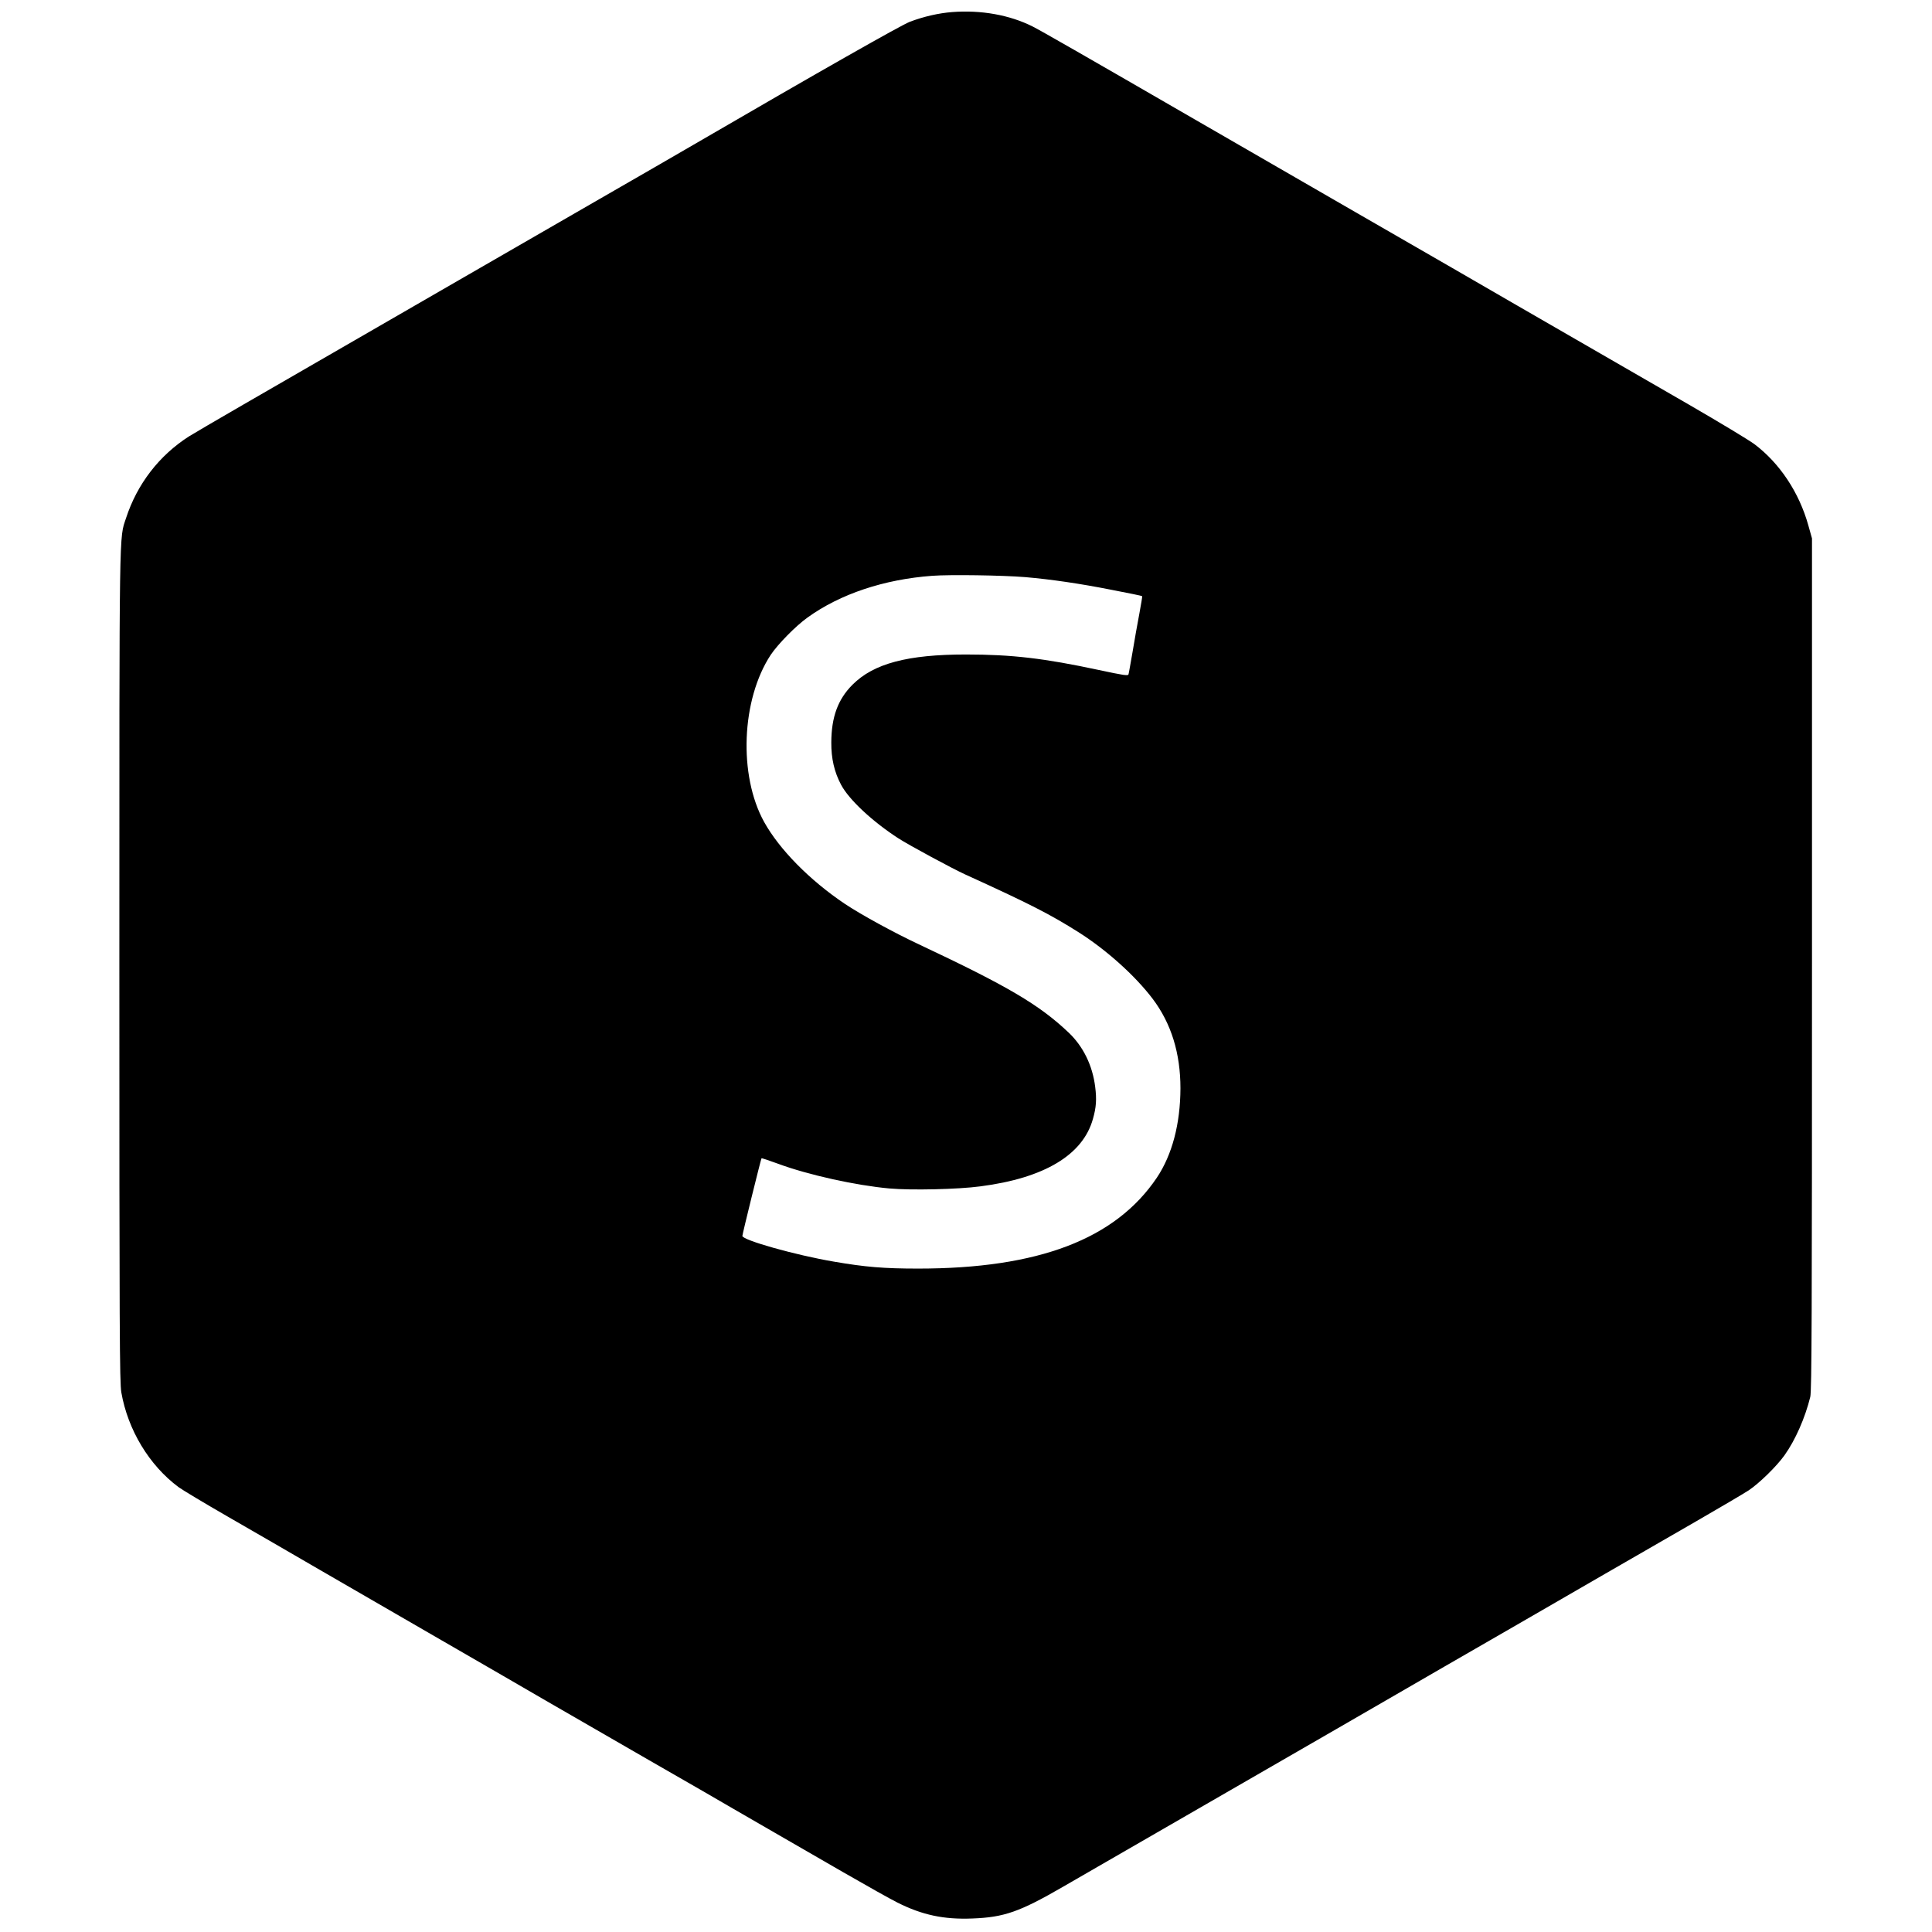
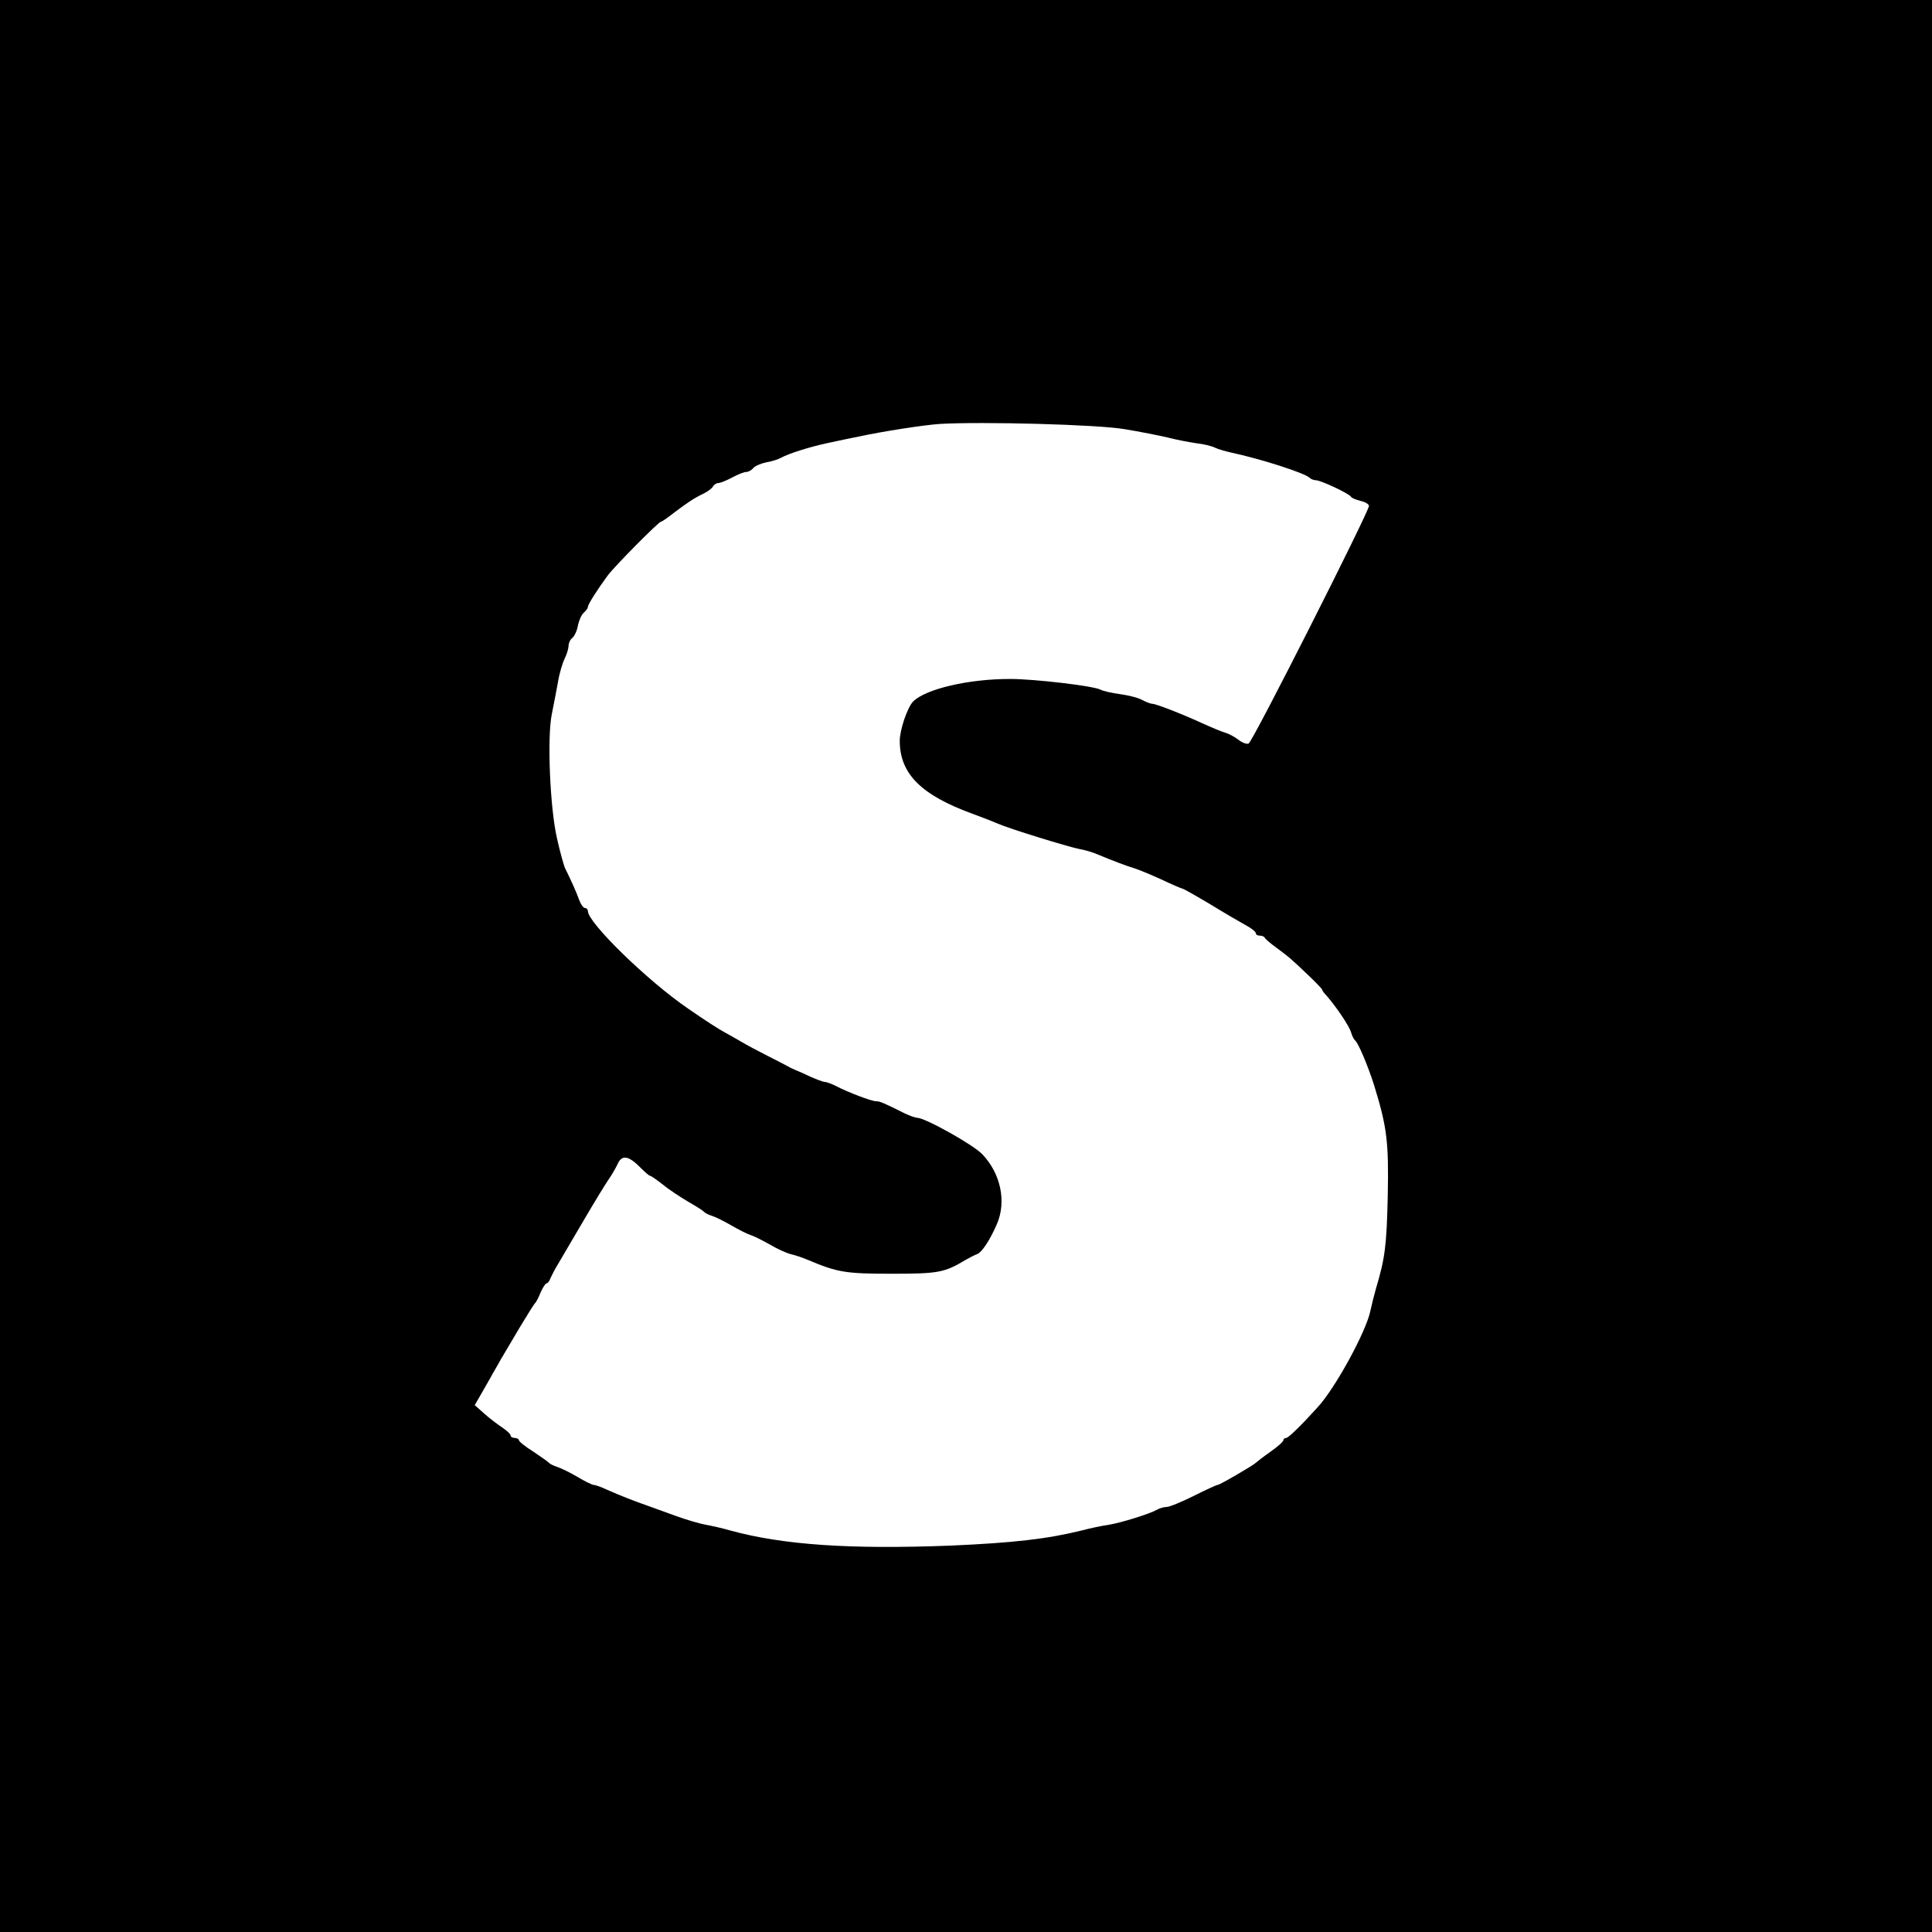
- <svg xmlns="http://www.w3.org/2000/svg" version="1.0" width="1473pt" height="1473pt" viewBox="0 0 1473 1473" preserveAspectRatio="xMidYMid meet">
-   <g transform="translate(0,1473) scale(0.1,-0.1)" fill="#000000" stroke="none">
-     <path d="M7260 14638 c-104 -8 -217 -34 -323 -74 -69 -27 -667 -366 -1652 -939 -115 -67 -435 -252 -710 -410 -275 -159 -761 -439 -1080 -623 -929 -536 -1262 -729 -1642 -948 -197 -114 -382 -222 -412 -241 -228 -146 -395 -363 -480 -623 -53 -162 -51 4 -51 -3411 0 -2804 2 -3176 15 -3255 50 -286 212 -555 436 -722 30 -22 200 -124 379 -227 179 -103 494 -285 700 -405 206 -119 623 -360 925 -535 303 -175 663 -383 800 -463 138 -80 489 -282 780 -450 292 -167 582 -335 645 -372 63 -37 205 -119 315 -182 110 -63 346 -200 525 -303 179 -103 364 -207 413 -231 187 -94 353 -130 571 -121 242 9 361 51 691 242 94 54 213 123 265 153 365 211 1103 637 1820 1050 129 74 314 181 410 237 96 56 283 164 415 240 132 76 382 220 555 320 402 233 933 539 1360 785 184 106 365 213 402 237 81 54 213 183 273 267 83 116 158 287 197 446 11 45 13 631 13 3300 l0 3245 -28 100 c-70 250 -217 472 -410 618 -40 30 -265 166 -502 303 -740 427 -980 565 -1310 756 -176 102 -729 422 -1230 710 -500 289 -1054 608 -1230 710 -811 469 -1179 680 -1232 706 -175 88 -393 127 -613 110z m555 -4308 c198 -17 417 -49 660 -97 127 -24 231 -46 233 -48 2 -2 -8 -63 -22 -137 -14 -73 -37 -203 -51 -288 -15 -85 -28 -162 -31 -171 -3 -13 -35 -8 -227 33 -416 89 -661 118 -1012 118 -446 0 -704 -69 -865 -230 -112 -112 -161 -247 -162 -440 -1 -122 23 -227 75 -324 61 -114 239 -280 437 -408 79 -51 410 -230 511 -276 488 -222 646 -303 863 -440 211 -134 430 -330 564 -507 142 -188 212 -415 212 -683 -1 -271 -63 -506 -180 -681 -316 -469 -903 -693 -1820 -693 -261 0 -405 12 -642 53 -294 50 -698 164 -698 196 0 14 141 585 146 592 2 2 59 -17 127 -42 229 -85 593 -165 847 -188 166 -15 525 -7 695 16 488 63 782 240 858 515 25 87 29 149 17 243 -20 163 -91 308 -201 413 -225 214 -467 356 -1143 674 -194 91 -442 227 -565 309 -268 180 -499 415 -615 624 -197 356 -174 933 50 1274 55 82 190 220 281 285 248 179 583 291 951 318 137 10 534 4 707 -10z" />
+ <svg xmlns="http://www.w3.org/2000/svg" version="1.0" width="700pt" height="700pt" viewBox="0 0 700 700" preserveAspectRatio="xMidYMid meet">
+   <g transform="translate(0,700) scale(0.1,-0.1)" fill="#000000" stroke="none">
+     <path d="M0 3500 l0 -3500 3500 0 3500 0 0 3500 0 3500 -3500 0 -3500 0 0 -3500z m4075 1945 c55 -9 125 -23 155 -30 30 -8 78 -17 105 -21 28 -3 58 -11 67 -16 10 -5 37 -13 60 -18 111 -24 265 -74 283 -91 5 -5 15 -9 23 -9 17 0 120 -48 127 -60 3 -5 19 -11 35 -15 17 -4 30 -12 30 -18 0 -21 -422 -856 -436 -861 -7 -3 -23 3 -36 13 -13 10 -34 22 -48 26 -14 4 -52 20 -85 35 -74 34 -167 70 -180 70 -6 0 -22 6 -37 14 -14 8 -50 17 -80 21 -29 4 -61 11 -70 16 -26 14 -241 39 -328 39 -152 0 -304 -36 -351 -81 -21 -21 -49 -103 -49 -143 0 -120 78 -197 265 -265 33 -12 74 -28 90 -35 40 -18 251 -83 295 -92 19 -3 49 -12 65 -19 60 -25 111 -44 135 -51 14 -4 57 -22 97 -40 40 -19 75 -34 78 -34 3 0 49 -26 101 -57 52 -32 111 -66 129 -76 19 -10 35 -23 35 -28 0 -5 6 -9 14 -9 8 0 16 -3 18 -7 2 -5 21 -21 43 -37 46 -34 53 -40 118 -102 26 -25 47 -47 47 -49 0 -3 7 -13 16 -22 34 -39 82 -109 89 -133 4 -14 11 -27 15 -30 11 -8 46 -91 68 -160 48 -155 54 -208 50 -407 -4 -177 -10 -223 -43 -333 -7 -25 -16 -61 -20 -80 -15 -74 -127 -280 -192 -350 -59 -65 -105 -110 -113 -110 -6 0 -10 -4 -10 -8 0 -5 -21 -24 -47 -42 -27 -19 -50 -37 -53 -40 -7 -8 -130 -80 -138 -80 -4 0 -43 -18 -87 -40 -44 -22 -88 -40 -98 -40 -9 0 -25 -4 -35 -10 -26 -15 -132 -48 -177 -55 -22 -3 -65 -12 -95 -20 -125 -31 -248 -45 -475 -55 -364 -14 -607 2 -800 55 -27 8 -68 17 -90 21 -22 4 -69 18 -105 31 -36 13 -83 30 -105 38 -46 16 -95 35 -147 58 -21 10 -42 17 -47 17 -6 0 -32 13 -59 29 -27 16 -60 32 -73 36 -13 4 -26 11 -29 14 -3 4 -29 22 -57 41 -29 18 -53 37 -53 42 0 4 -7 8 -15 8 -8 0 -15 4 -15 9 0 5 -13 17 -29 28 -15 10 -45 32 -65 50 l-36 32 22 38 c12 21 28 49 36 63 7 14 24 41 35 62 12 20 44 74 71 120 27 45 52 85 56 88 3 3 12 20 19 38 8 17 17 32 21 32 4 0 11 8 14 18 4 9 16 33 29 54 12 20 53 90 91 155 38 65 79 132 90 148 12 17 27 43 34 58 15 34 40 30 83 -14 16 -16 31 -29 34 -29 4 0 25 -15 48 -33 23 -19 65 -46 92 -62 28 -16 52 -31 55 -35 3 -4 16 -11 29 -15 13 -4 45 -20 71 -35 26 -15 57 -31 70 -35 13 -4 44 -20 69 -34 25 -15 60 -31 76 -35 17 -4 44 -13 60 -20 109 -46 137 -51 305 -51 171 0 192 4 270 51 14 8 32 17 40 20 17 6 46 49 72 109 35 81 14 183 -53 253 -32 34 -207 132 -236 132 -6 0 -26 7 -45 16 -76 38 -90 44 -104 44 -16 0 -101 32 -147 56 -16 8 -33 14 -39 14 -6 0 -29 9 -52 19 -23 11 -48 22 -56 25 -8 3 -22 10 -30 15 -8 4 -40 21 -70 36 -30 15 -73 38 -95 51 -22 13 -49 28 -60 34 -19 10 -72 44 -131 85 -148 101 -364 312 -364 354 0 6 -5 11 -10 11 -6 0 -15 12 -21 28 -9 26 -31 75 -51 115 -5 10 -19 60 -30 110 -25 108 -36 362 -19 448 6 30 16 81 22 114 5 33 17 73 25 89 8 16 14 37 14 46 0 10 6 23 14 29 8 7 17 27 20 45 4 19 13 39 21 46 8 7 15 16 15 21 0 9 35 64 72 114 27 36 185 195 193 195 4 0 25 15 48 33 48 36 71 52 107 69 14 7 29 18 33 25 4 7 13 13 20 13 7 0 29 9 50 20 20 11 43 20 51 20 7 0 19 6 25 14 7 8 28 17 48 21 19 3 43 11 52 16 29 16 105 40 171 54 36 8 85 18 110 23 88 19 236 42 295 46 152 9 573 -2 670 -19z" />
  </g>
</svg>
